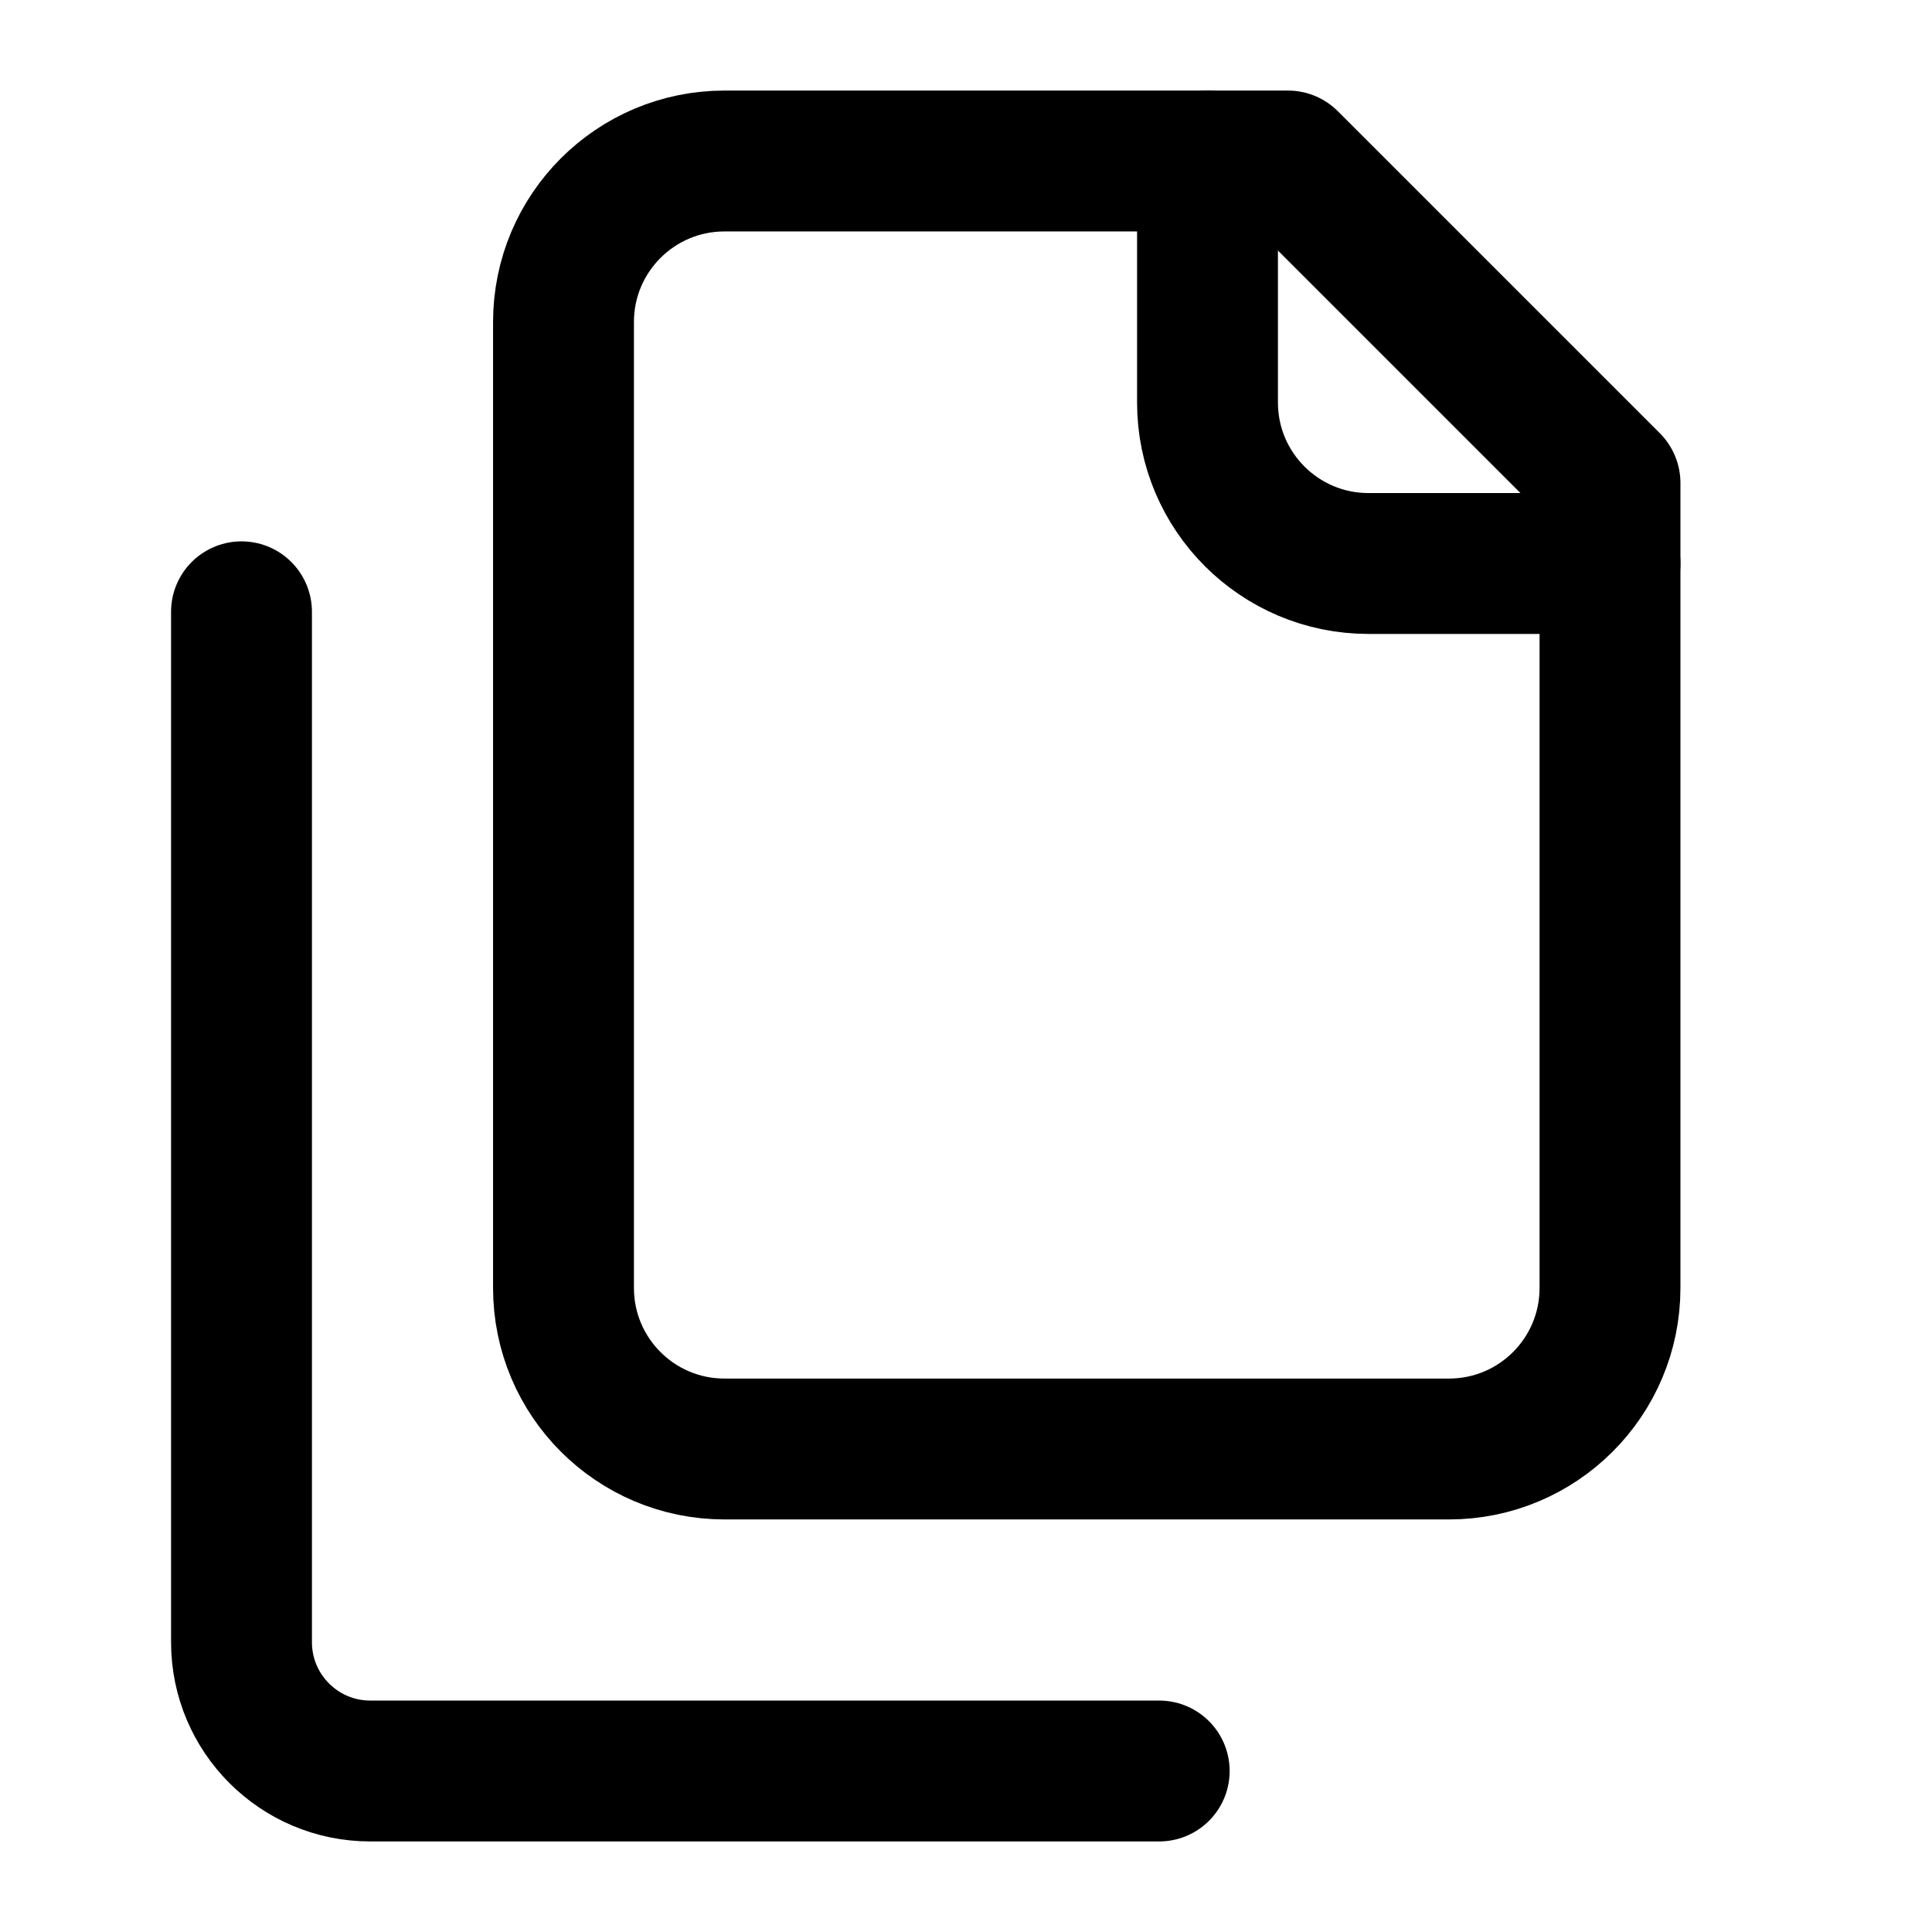
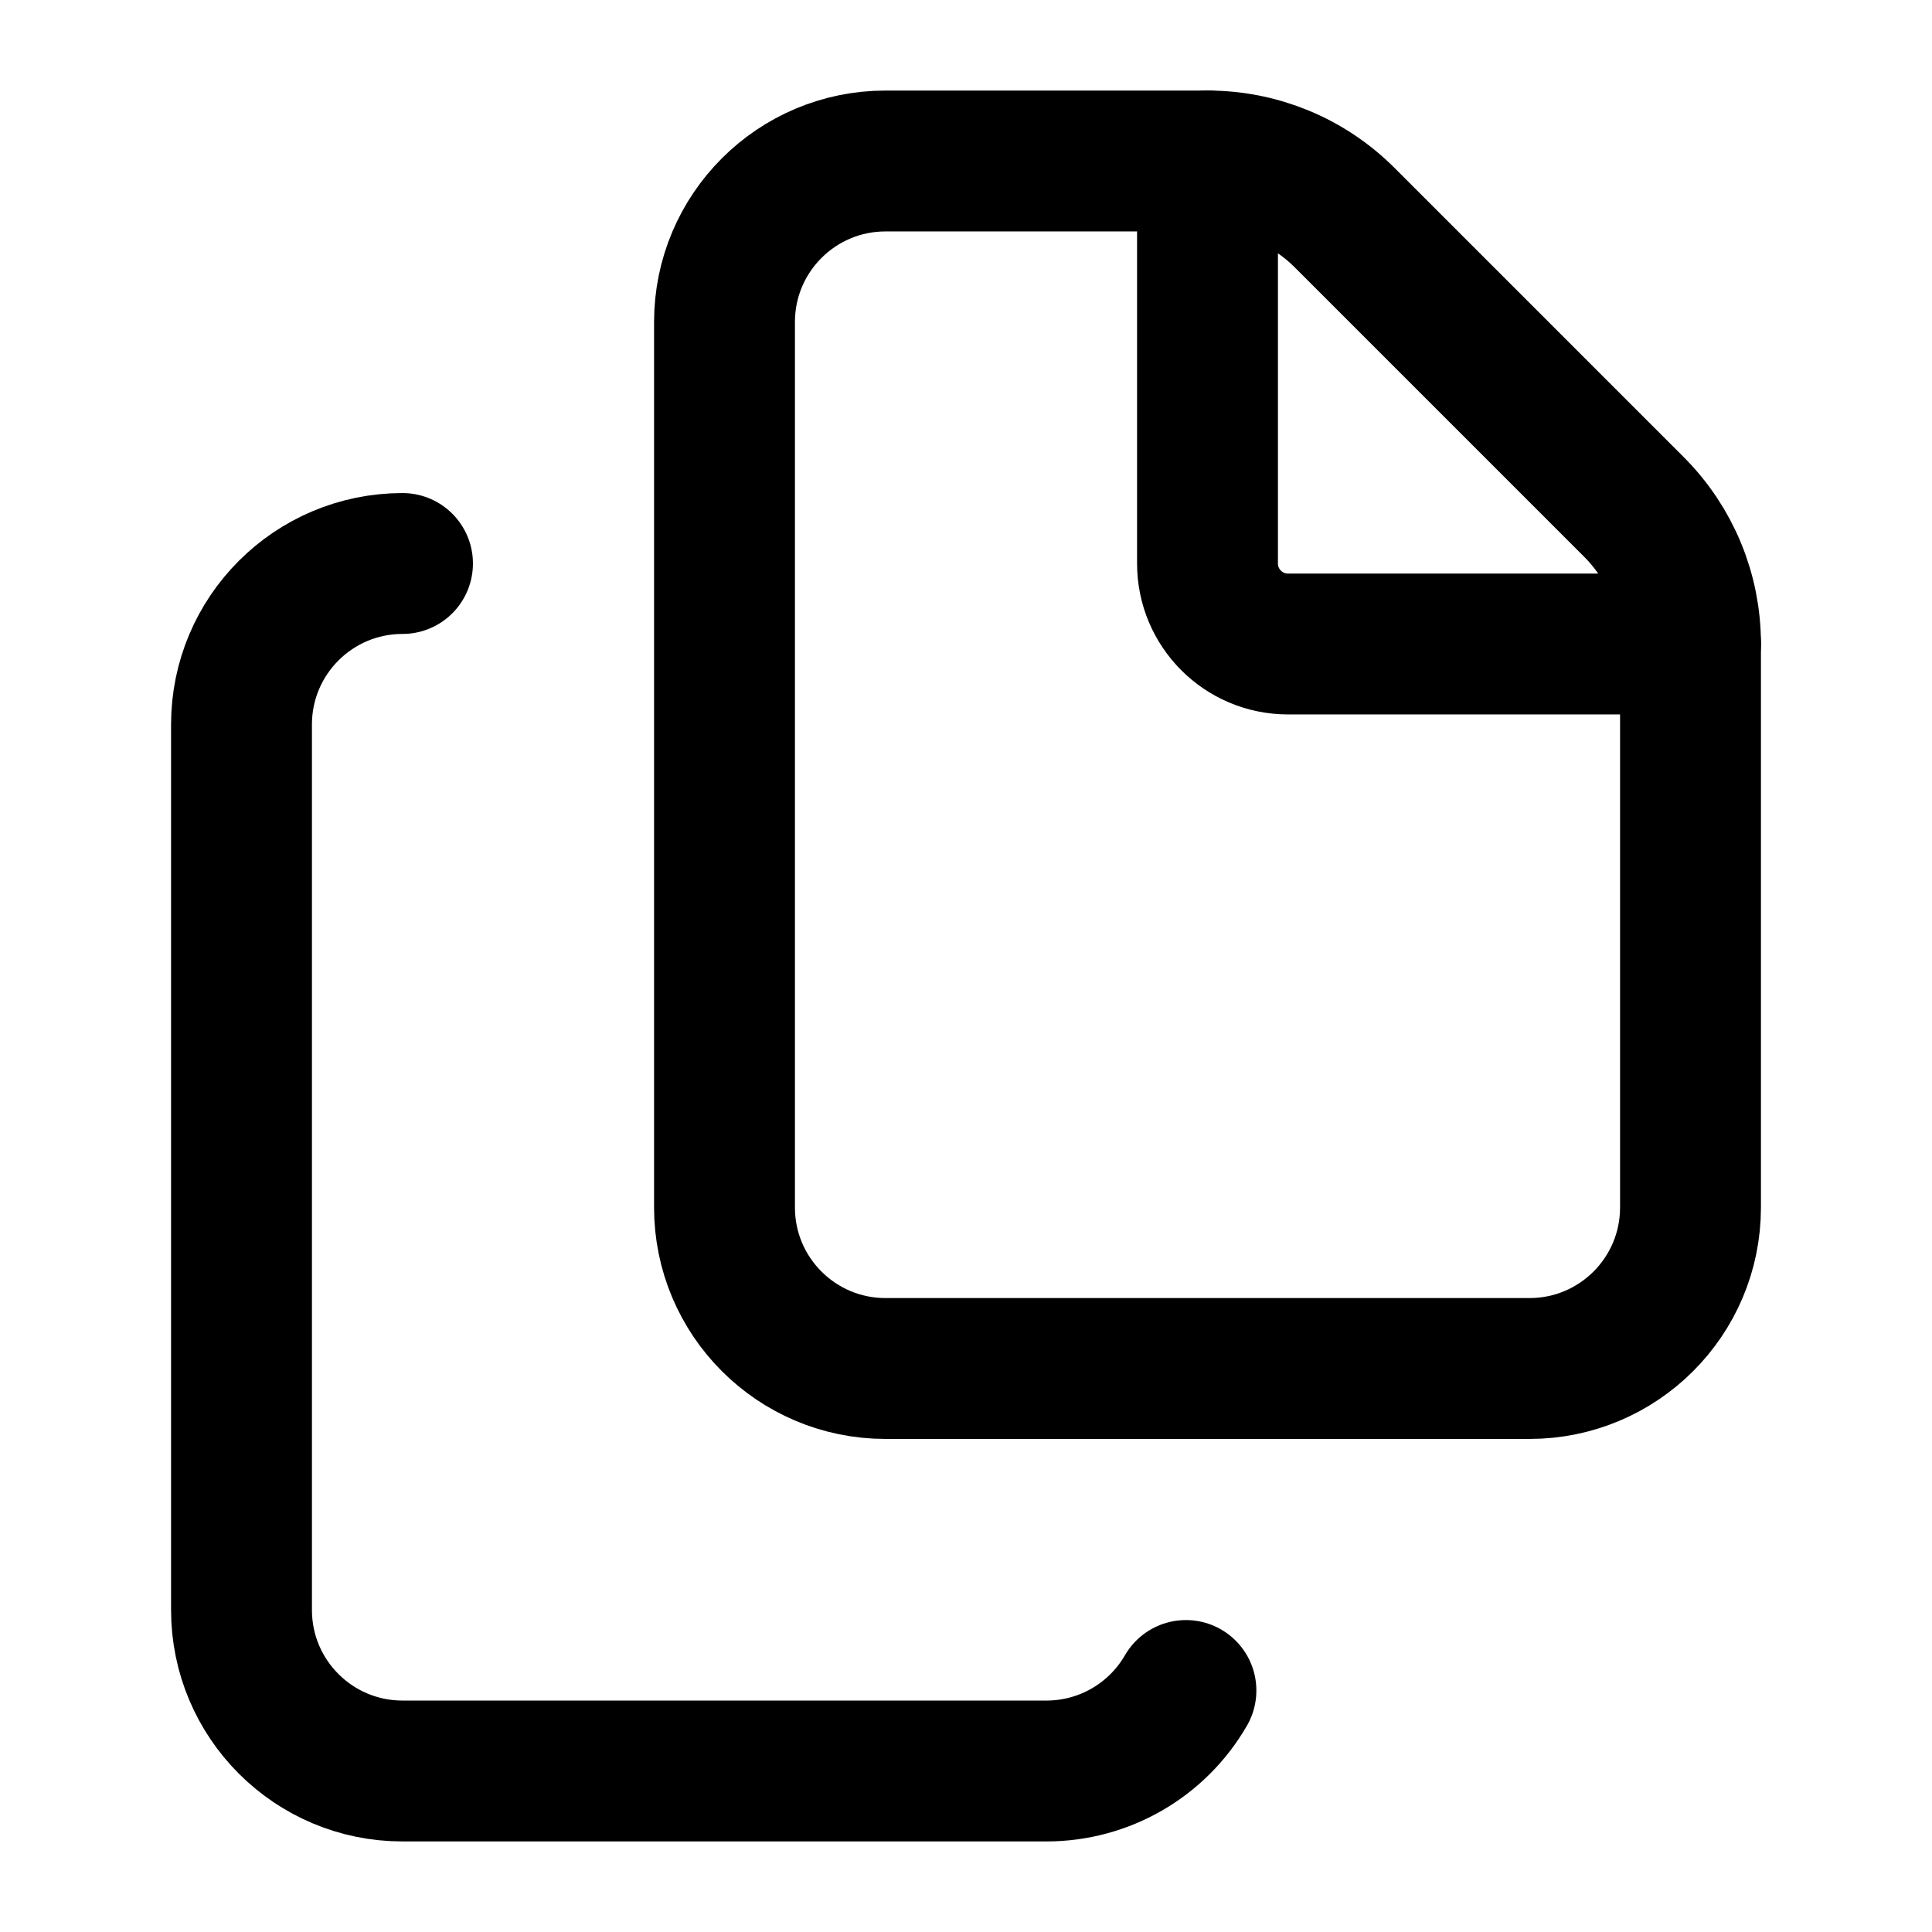
<svg xmlns="http://www.w3.org/2000/svg" viewBox="0 0 24 24" fill="none" stroke="currentColor" stroke-width="1.75" stroke-linecap="round" stroke-linejoin="round" width="24" height="24" aria-hidden="true">
-   <path d="M20 7h-3a2 2 0 0 1-2-2V2" />
-   <path d="M9 18a2 2 0 0 1-2-2V4a2 2 0 0 1 2-2h7l4 4v10a2 2 0 0 1-2 2Z" />
-   <path d="M3 7.6v12.8A1.6 1.6 0 0 0 4.6 22h9.8" />
+   <path d="M15 2h-4a2 2 0 0 0-2 2v11a2 2 0 0 0 2 2h8a2 2 0 0 0 2-2V8" />
+   <path d="M16.706 2.706A2.4 2.4 0 0 0 15 2v5a1 1 0 0 0 1 1h5a2.4 2.4 0 0 0-.706-1.706z" />
+   <path d="M5 7a2 2 0 0 0-2 2v11a2 2 0 0 0 2 2h8a2 2 0 0 0 1.732-1" />
</svg>
